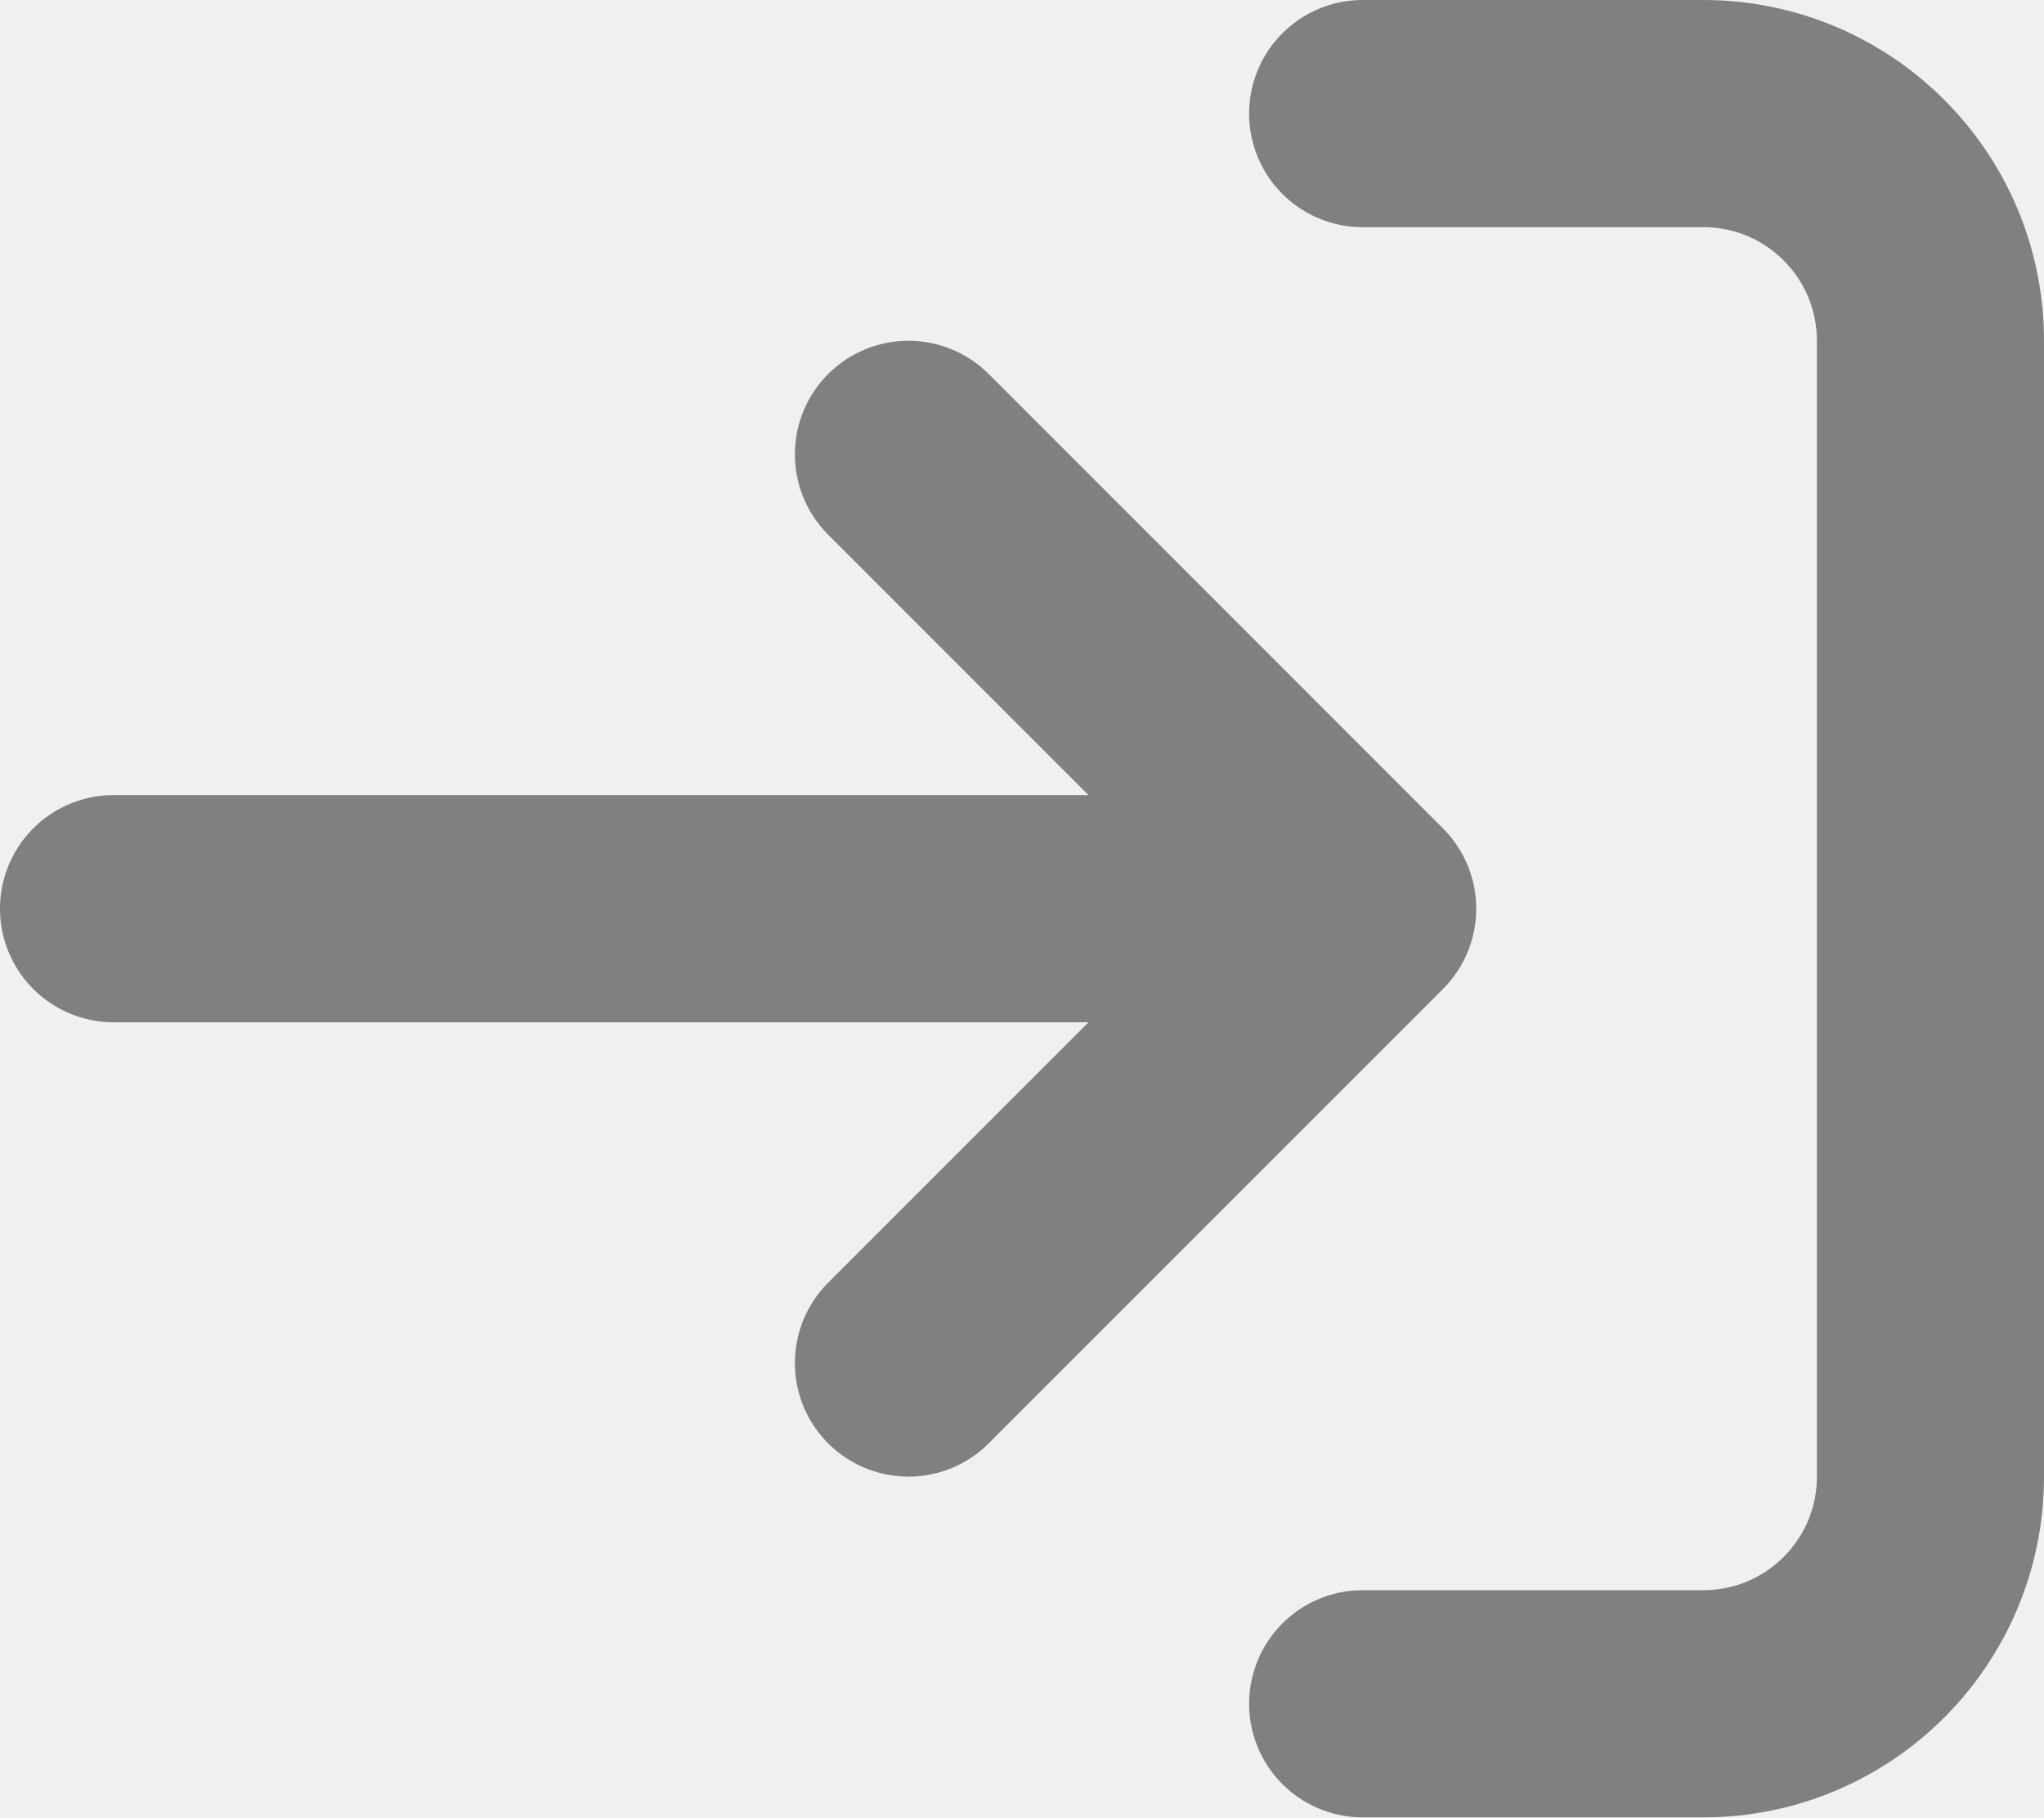
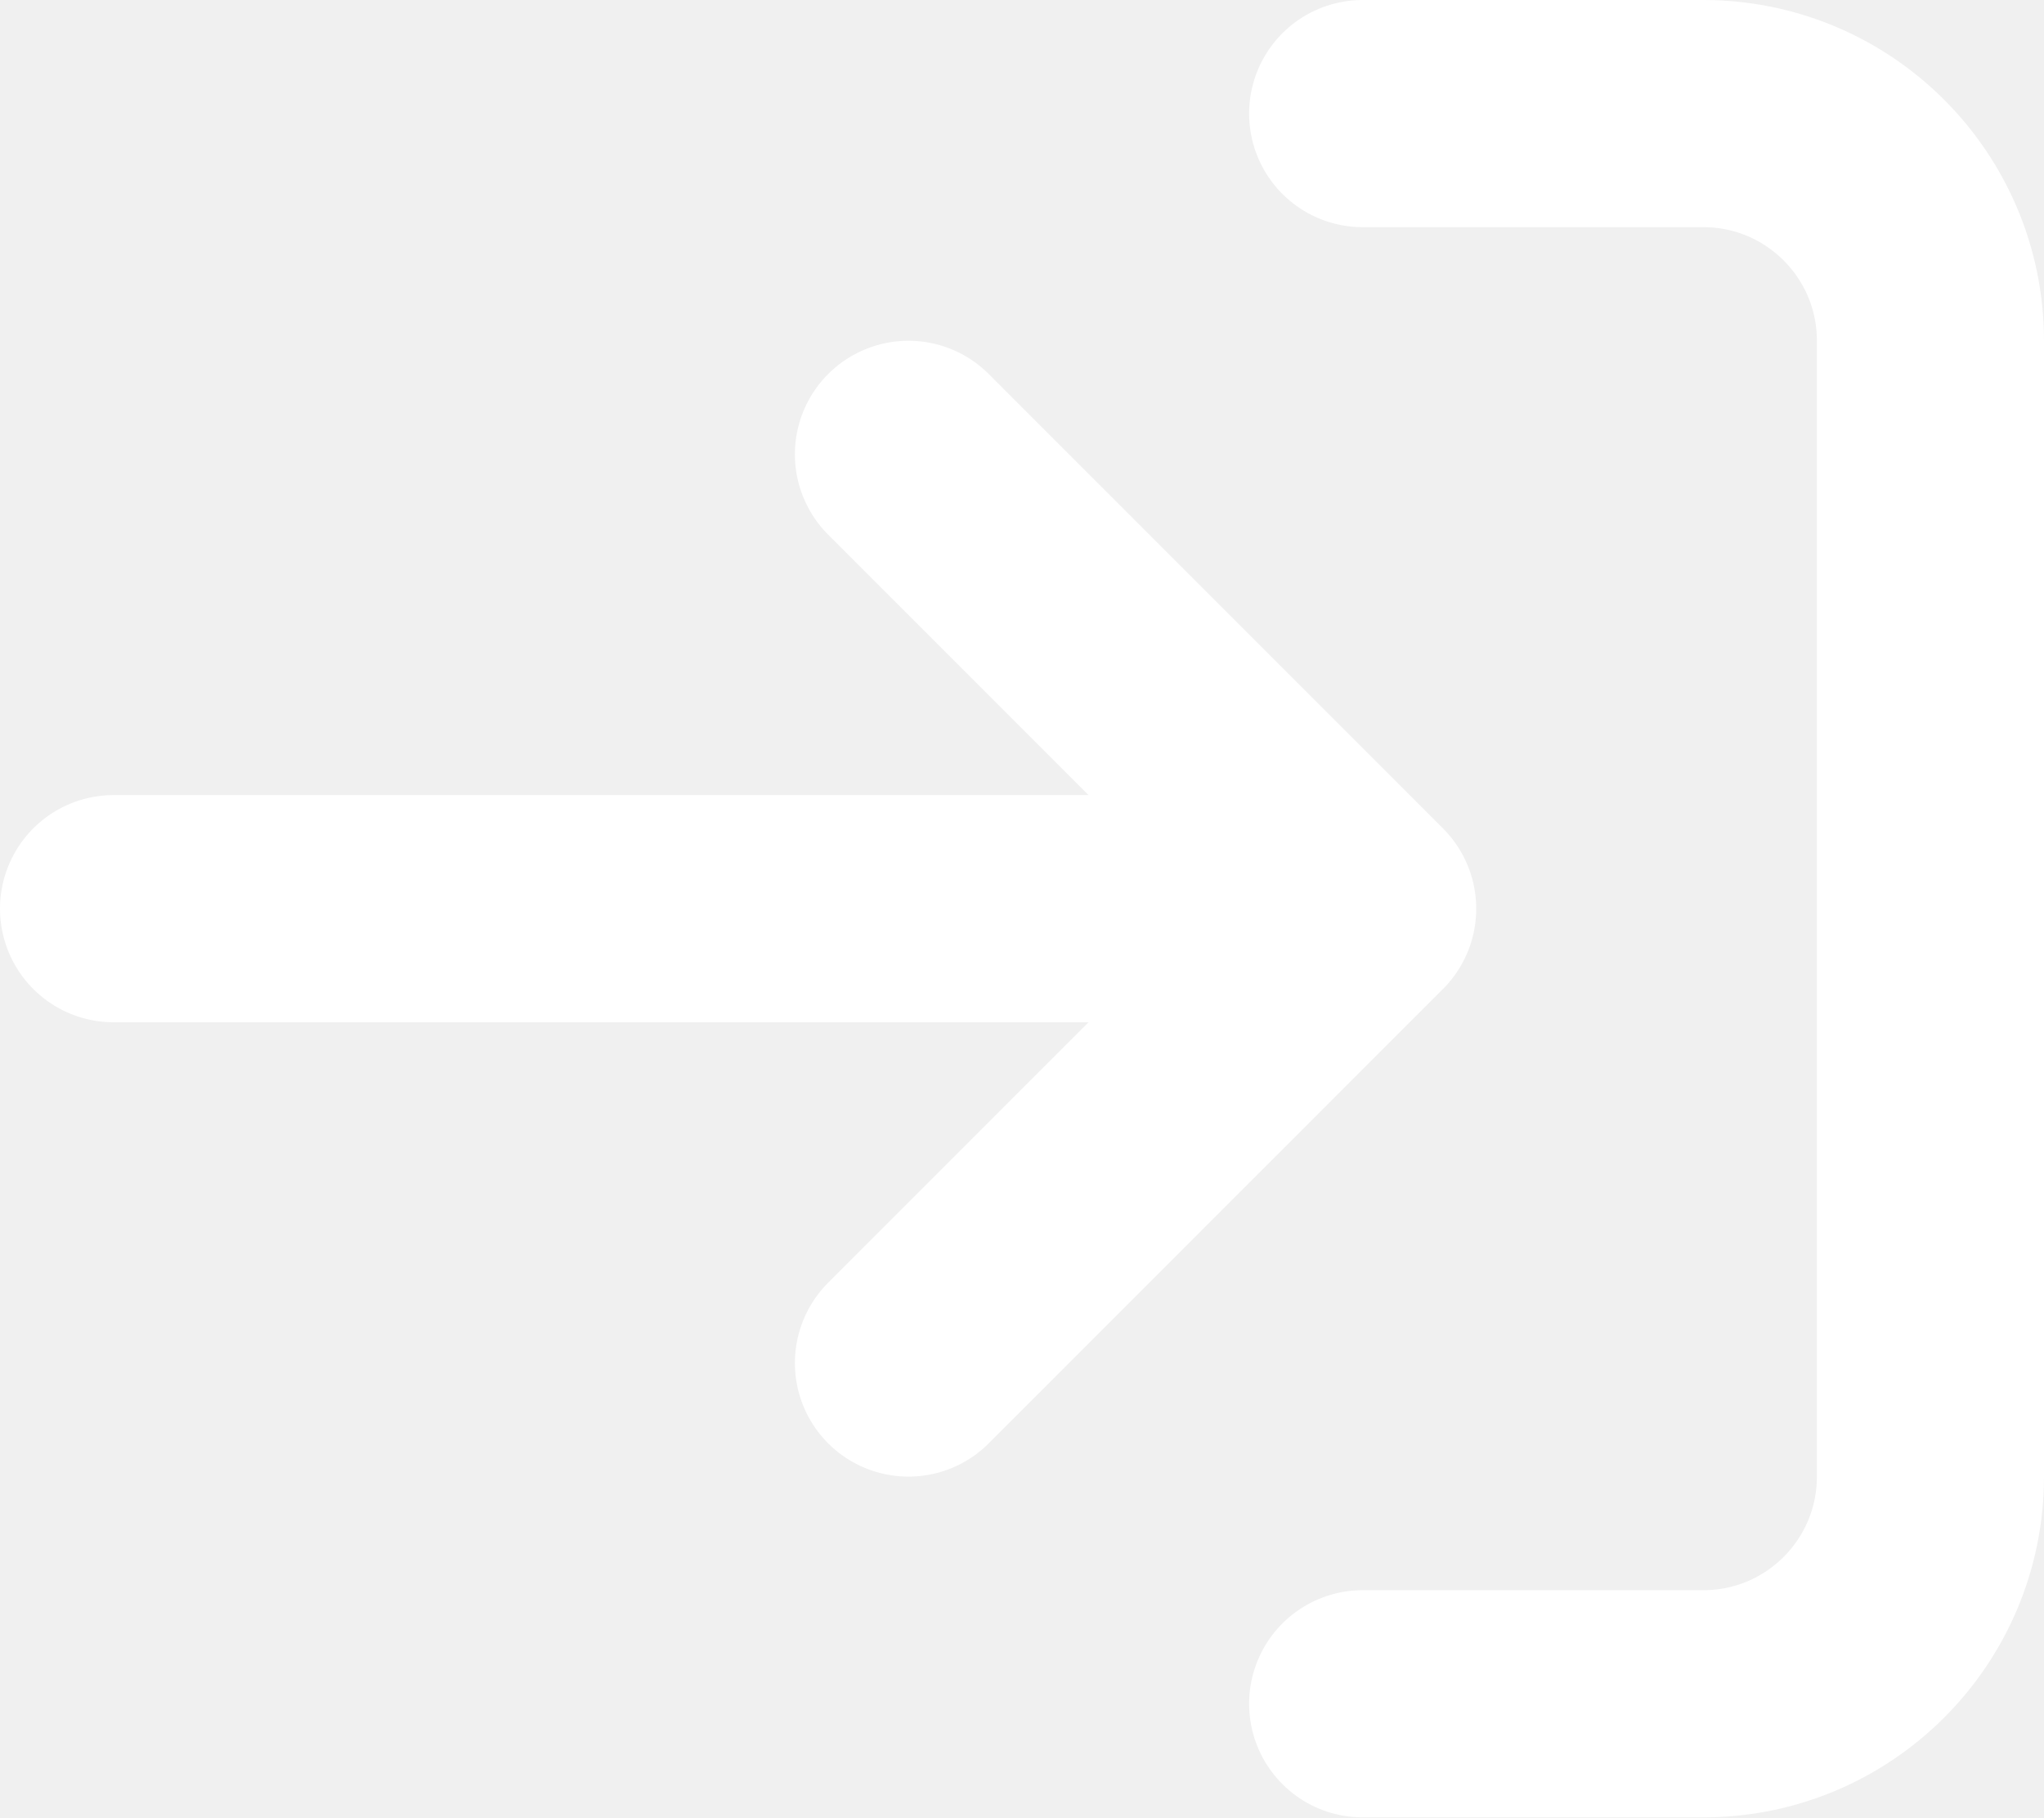
<svg xmlns="http://www.w3.org/2000/svg" aria-hidden="true" fill="none" viewBox="0 0 18 16">
-   <path stroke="gray" stroke-linecap="round" stroke-linejoin="round" stroke-width="2" d="M1 8h11m0 0L8 4m4 4-4 4m4-11h3a2 2 0 0 1 2 2v10a2 2 0 0 1-2 2h-3" />
+   <path stroke="white" stroke-linecap="round" stroke-linejoin="round" stroke-width="2" d="M1 8h11m0 0L8 4m4 4-4 4m4-11h3a2 2 0 0 1 2 2v10a2 2 0 0 1-2 2h-3" />
</svg>
